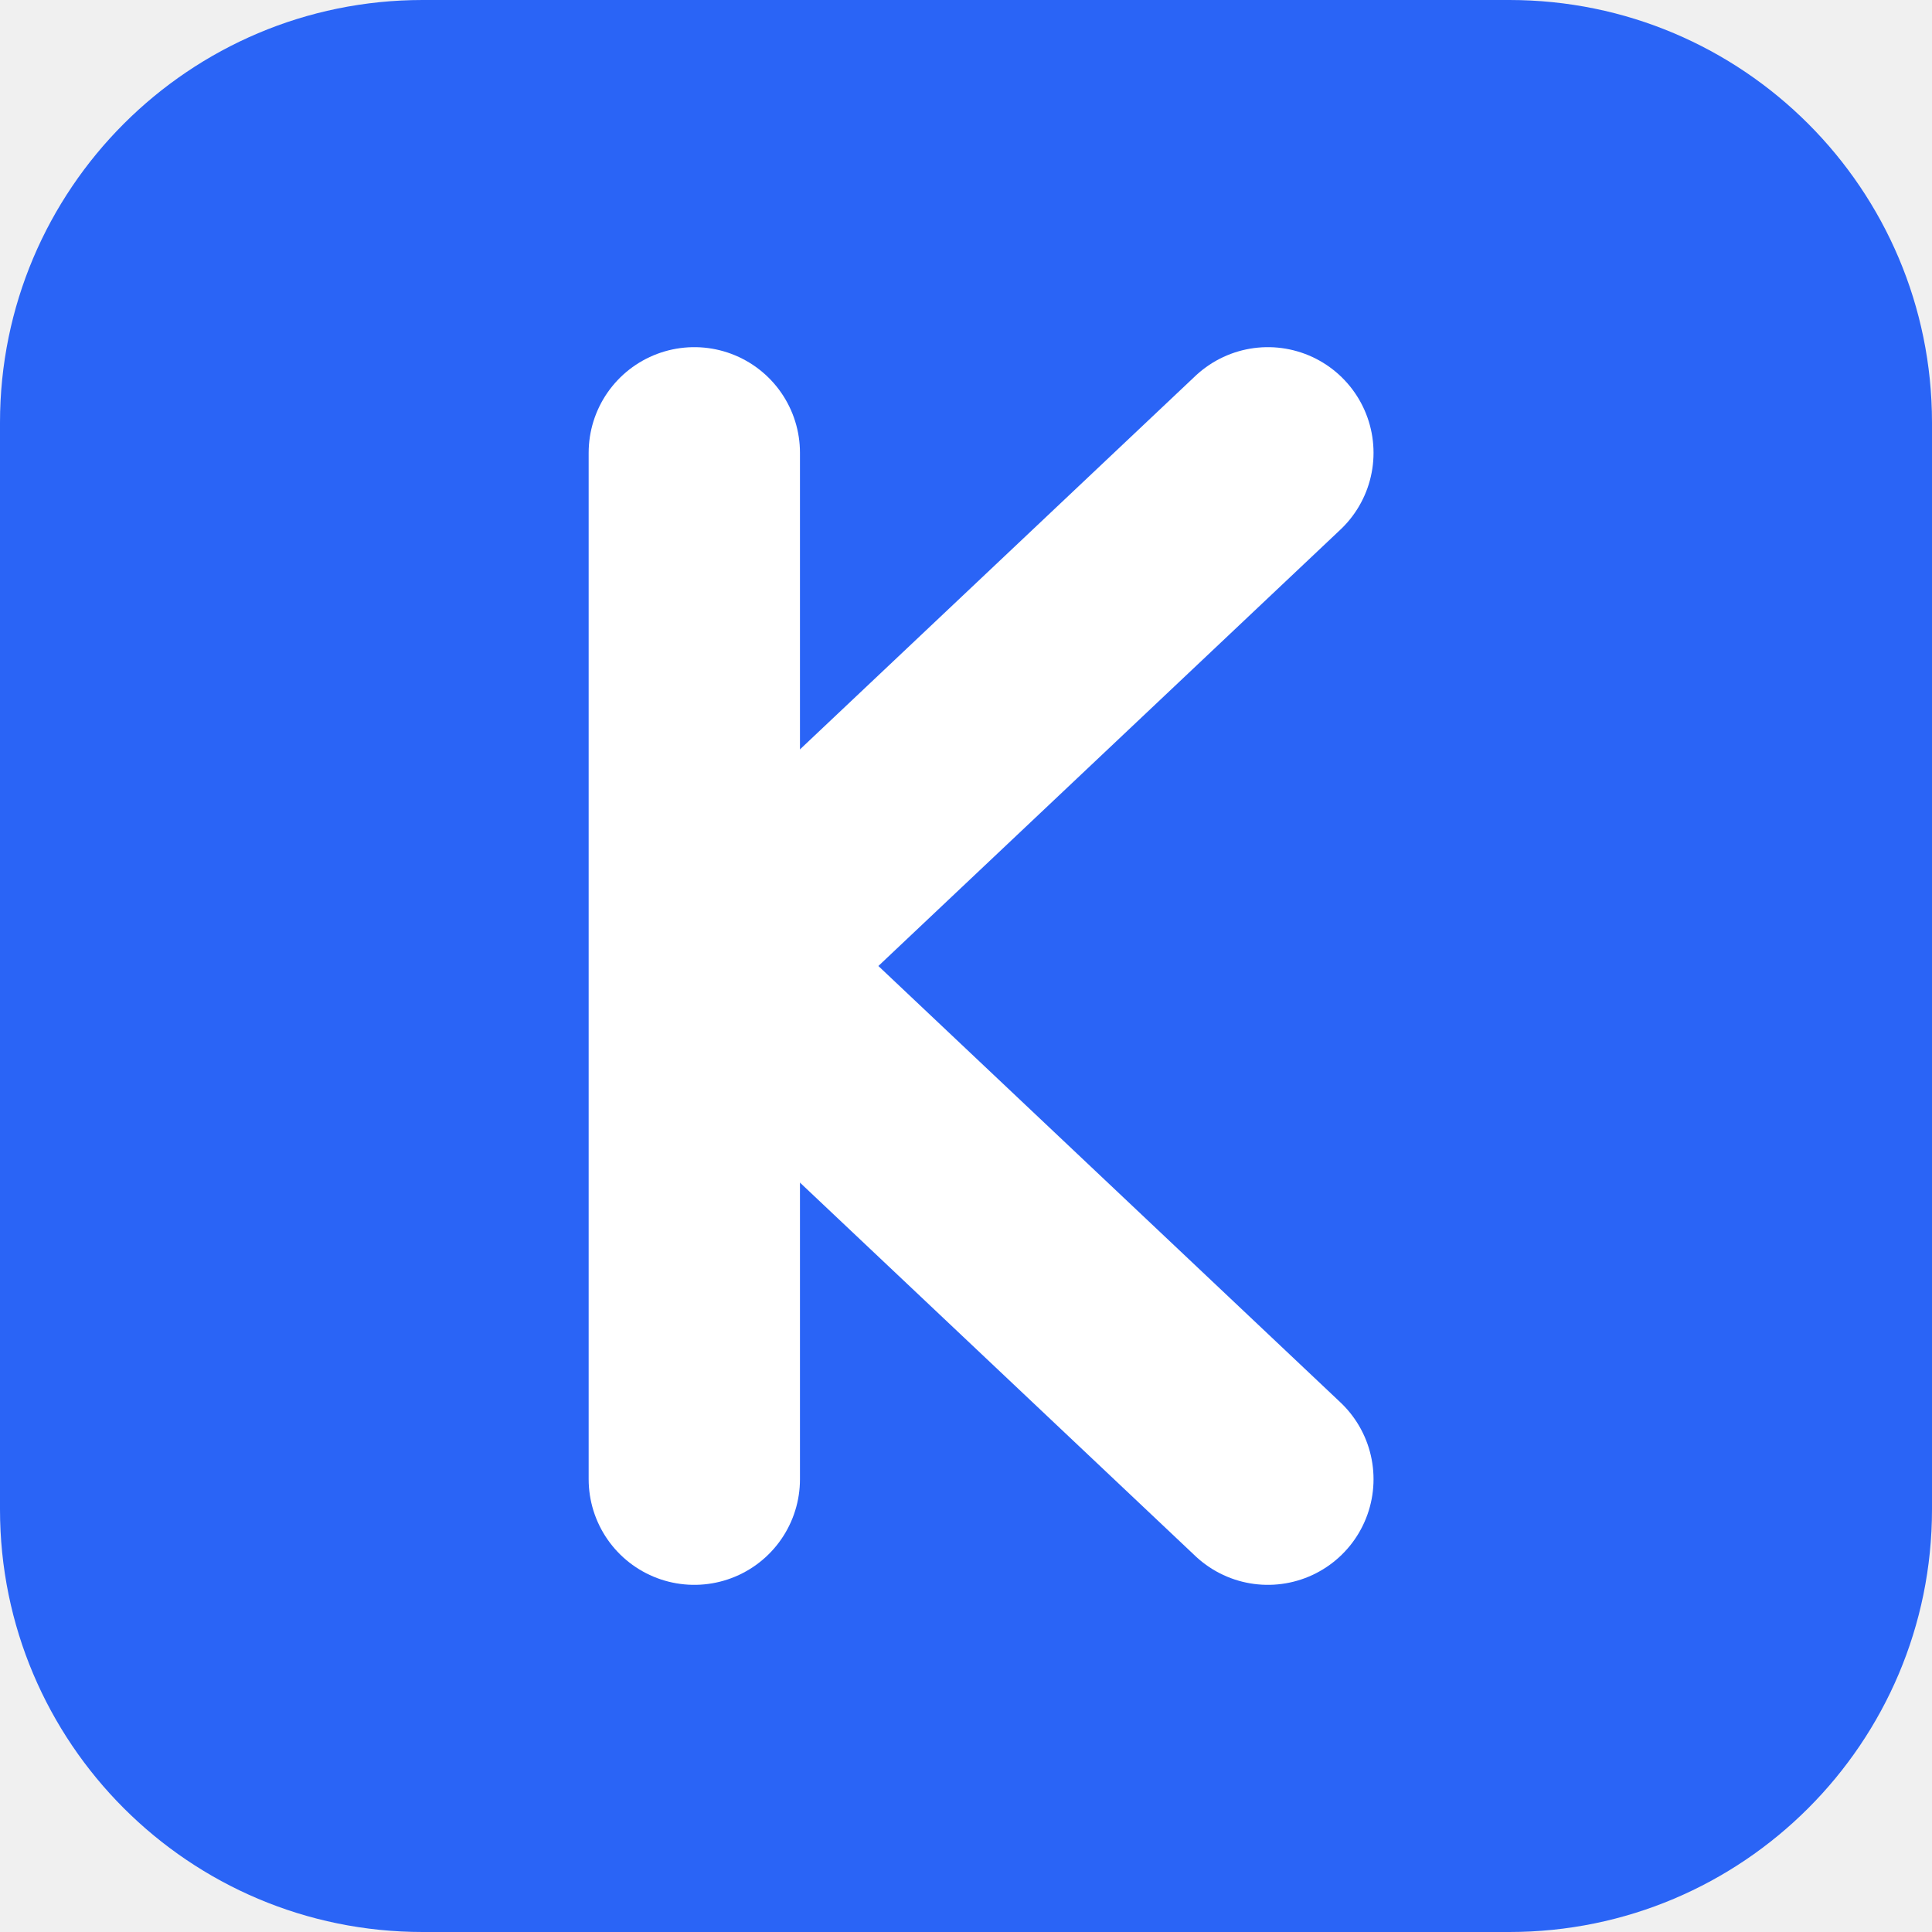
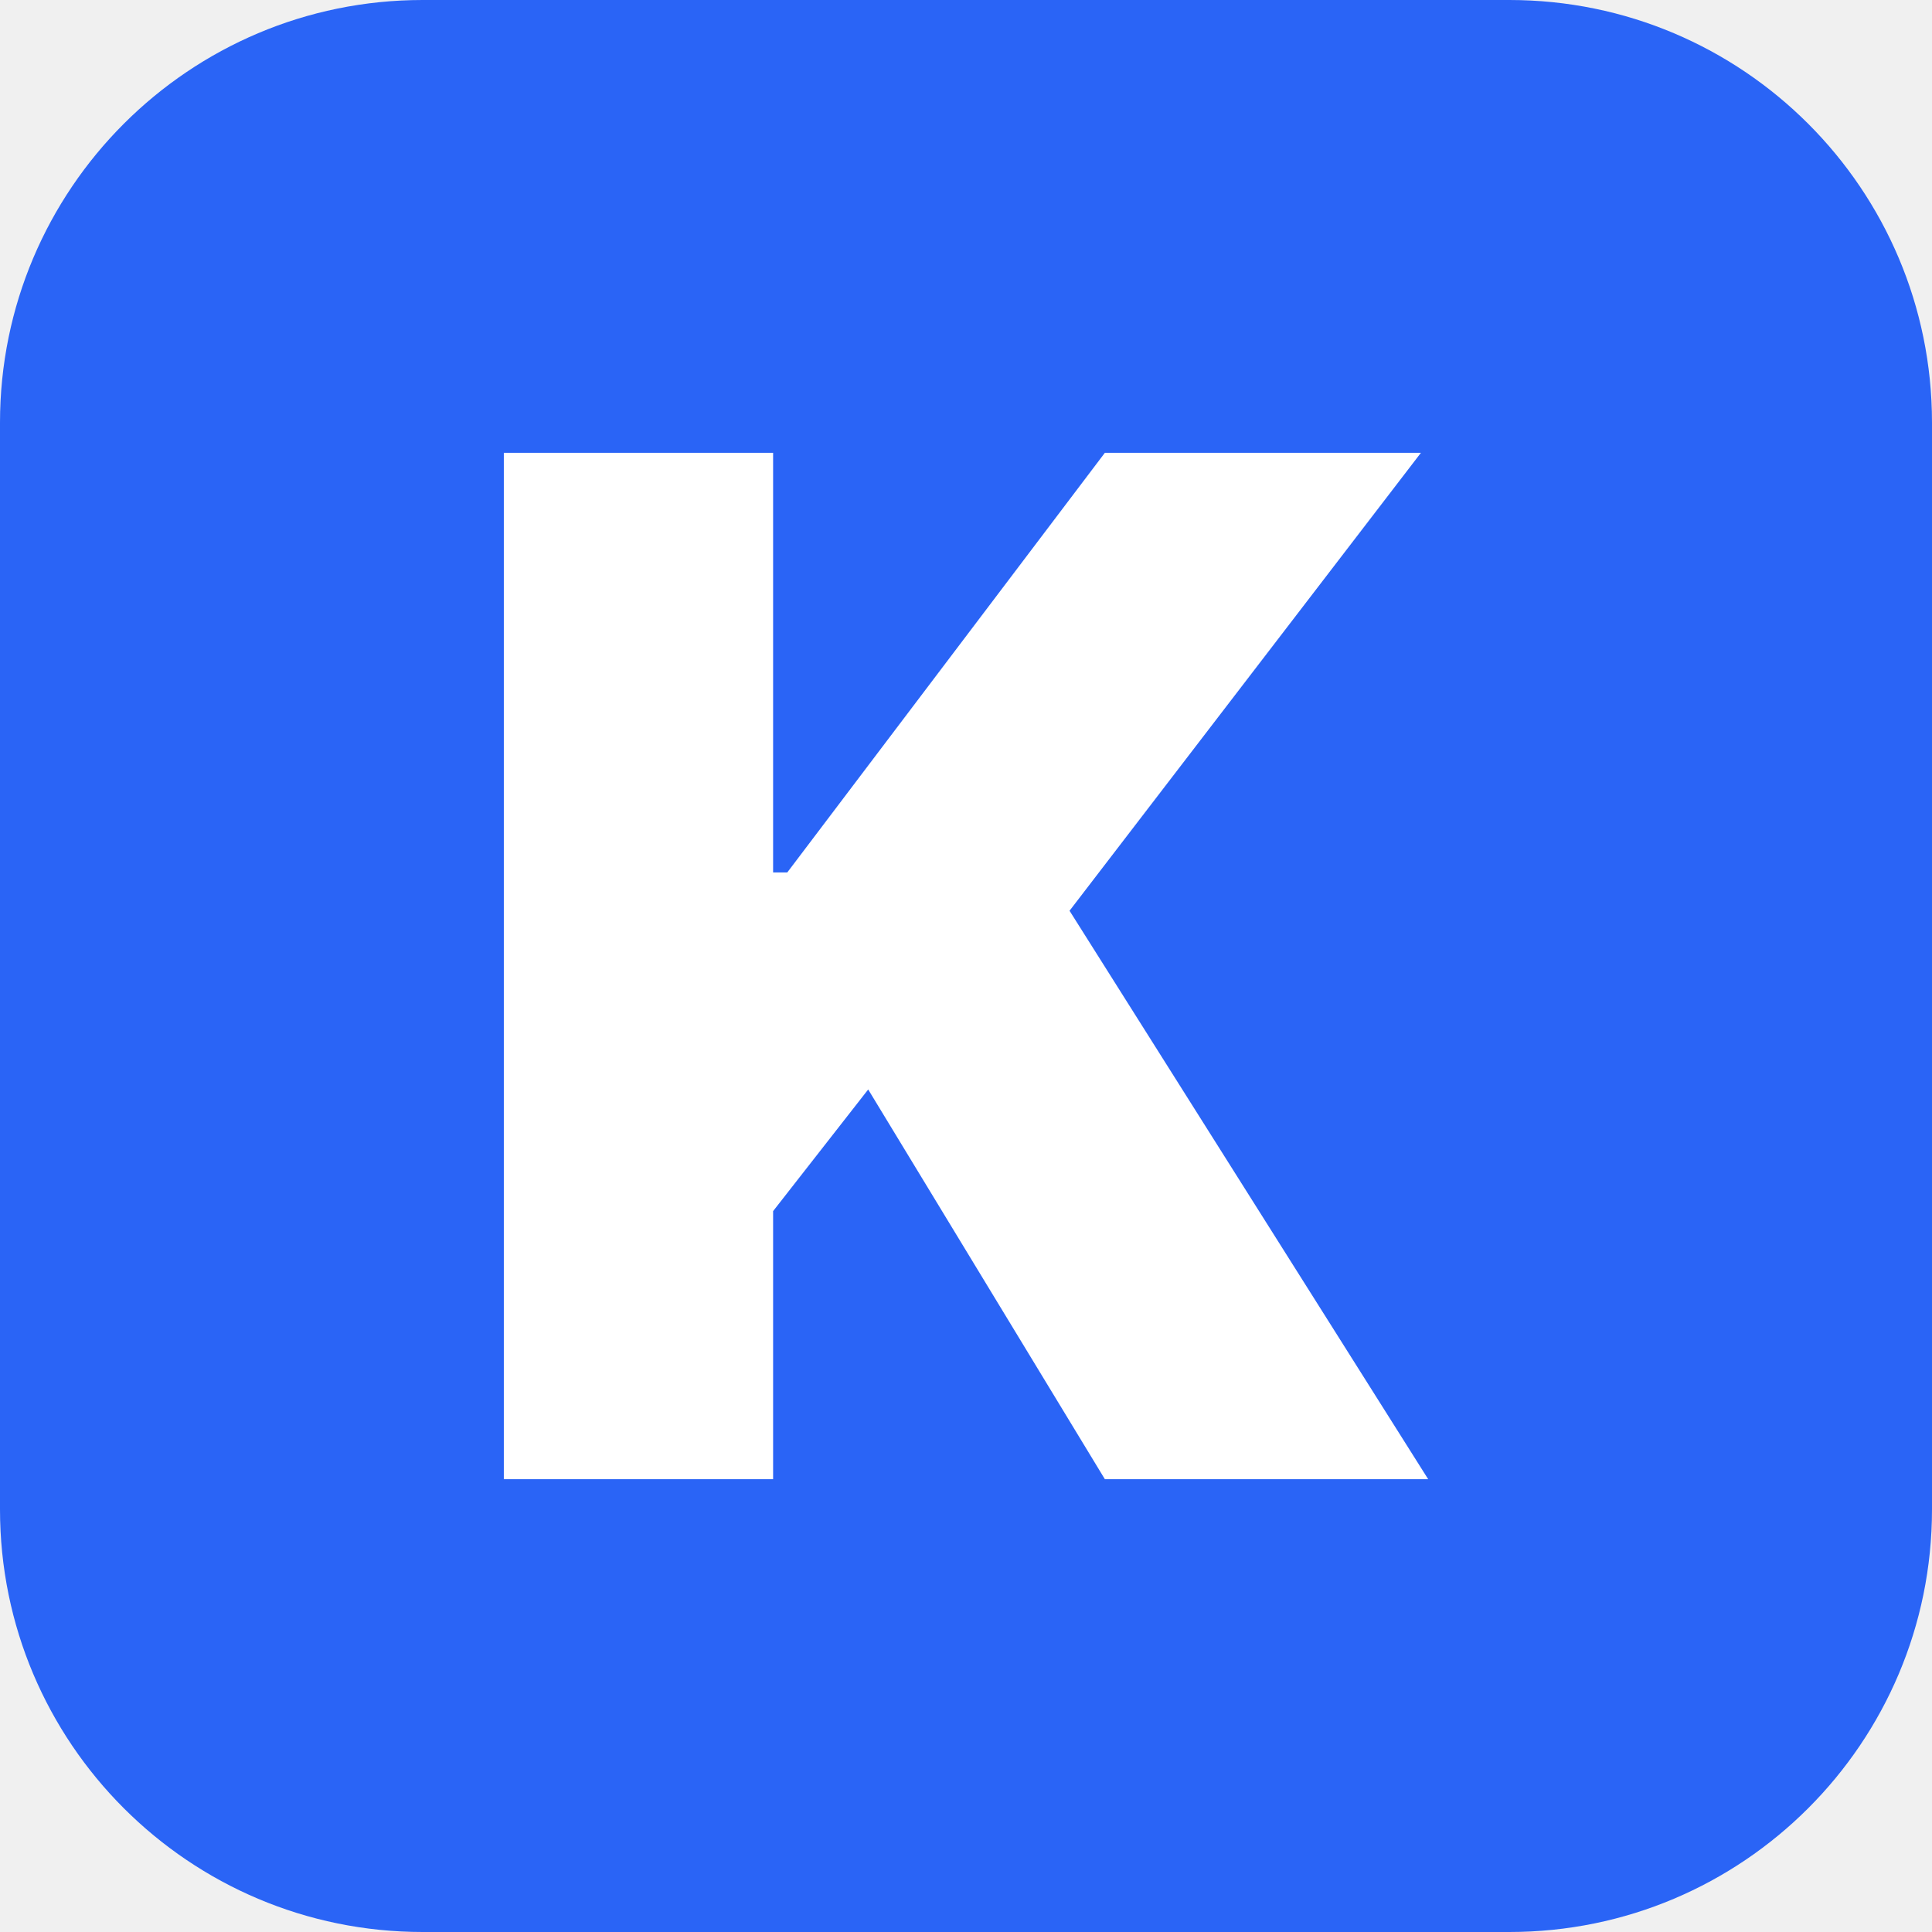
- <svg xmlns="http://www.w3.org/2000/svg" width="64" height="64" viewBox="0 0 64 64" role="img" aria-label="K CLINIC">
+ <svg xmlns="http://www.w3.org/2000/svg" width="64" height="64" viewBox="0 0 64 64" role="img" aria-label="KMA CLINIC">
  <rect width="64" height="64" rx="14" fill="#2a64f6" />
-   <g fill="none" stroke="#ffffff" stroke-width="7" stroke-linecap="round" stroke-linejoin="round">
-     <path d="M23 15V49" />
-     <path d="M42 15L24 32L42 49" />
-   </g>
+   <path fill="#ffffff" d="M16.69 49L25.61 49L25.61 40.12L28.76 36.09L36.60 49L47.31 49L35.43 30.17L47.07 15L36.60 15L26.08 28.90L25.61 28.90L25.61 15L16.69 15" />
</svg>
